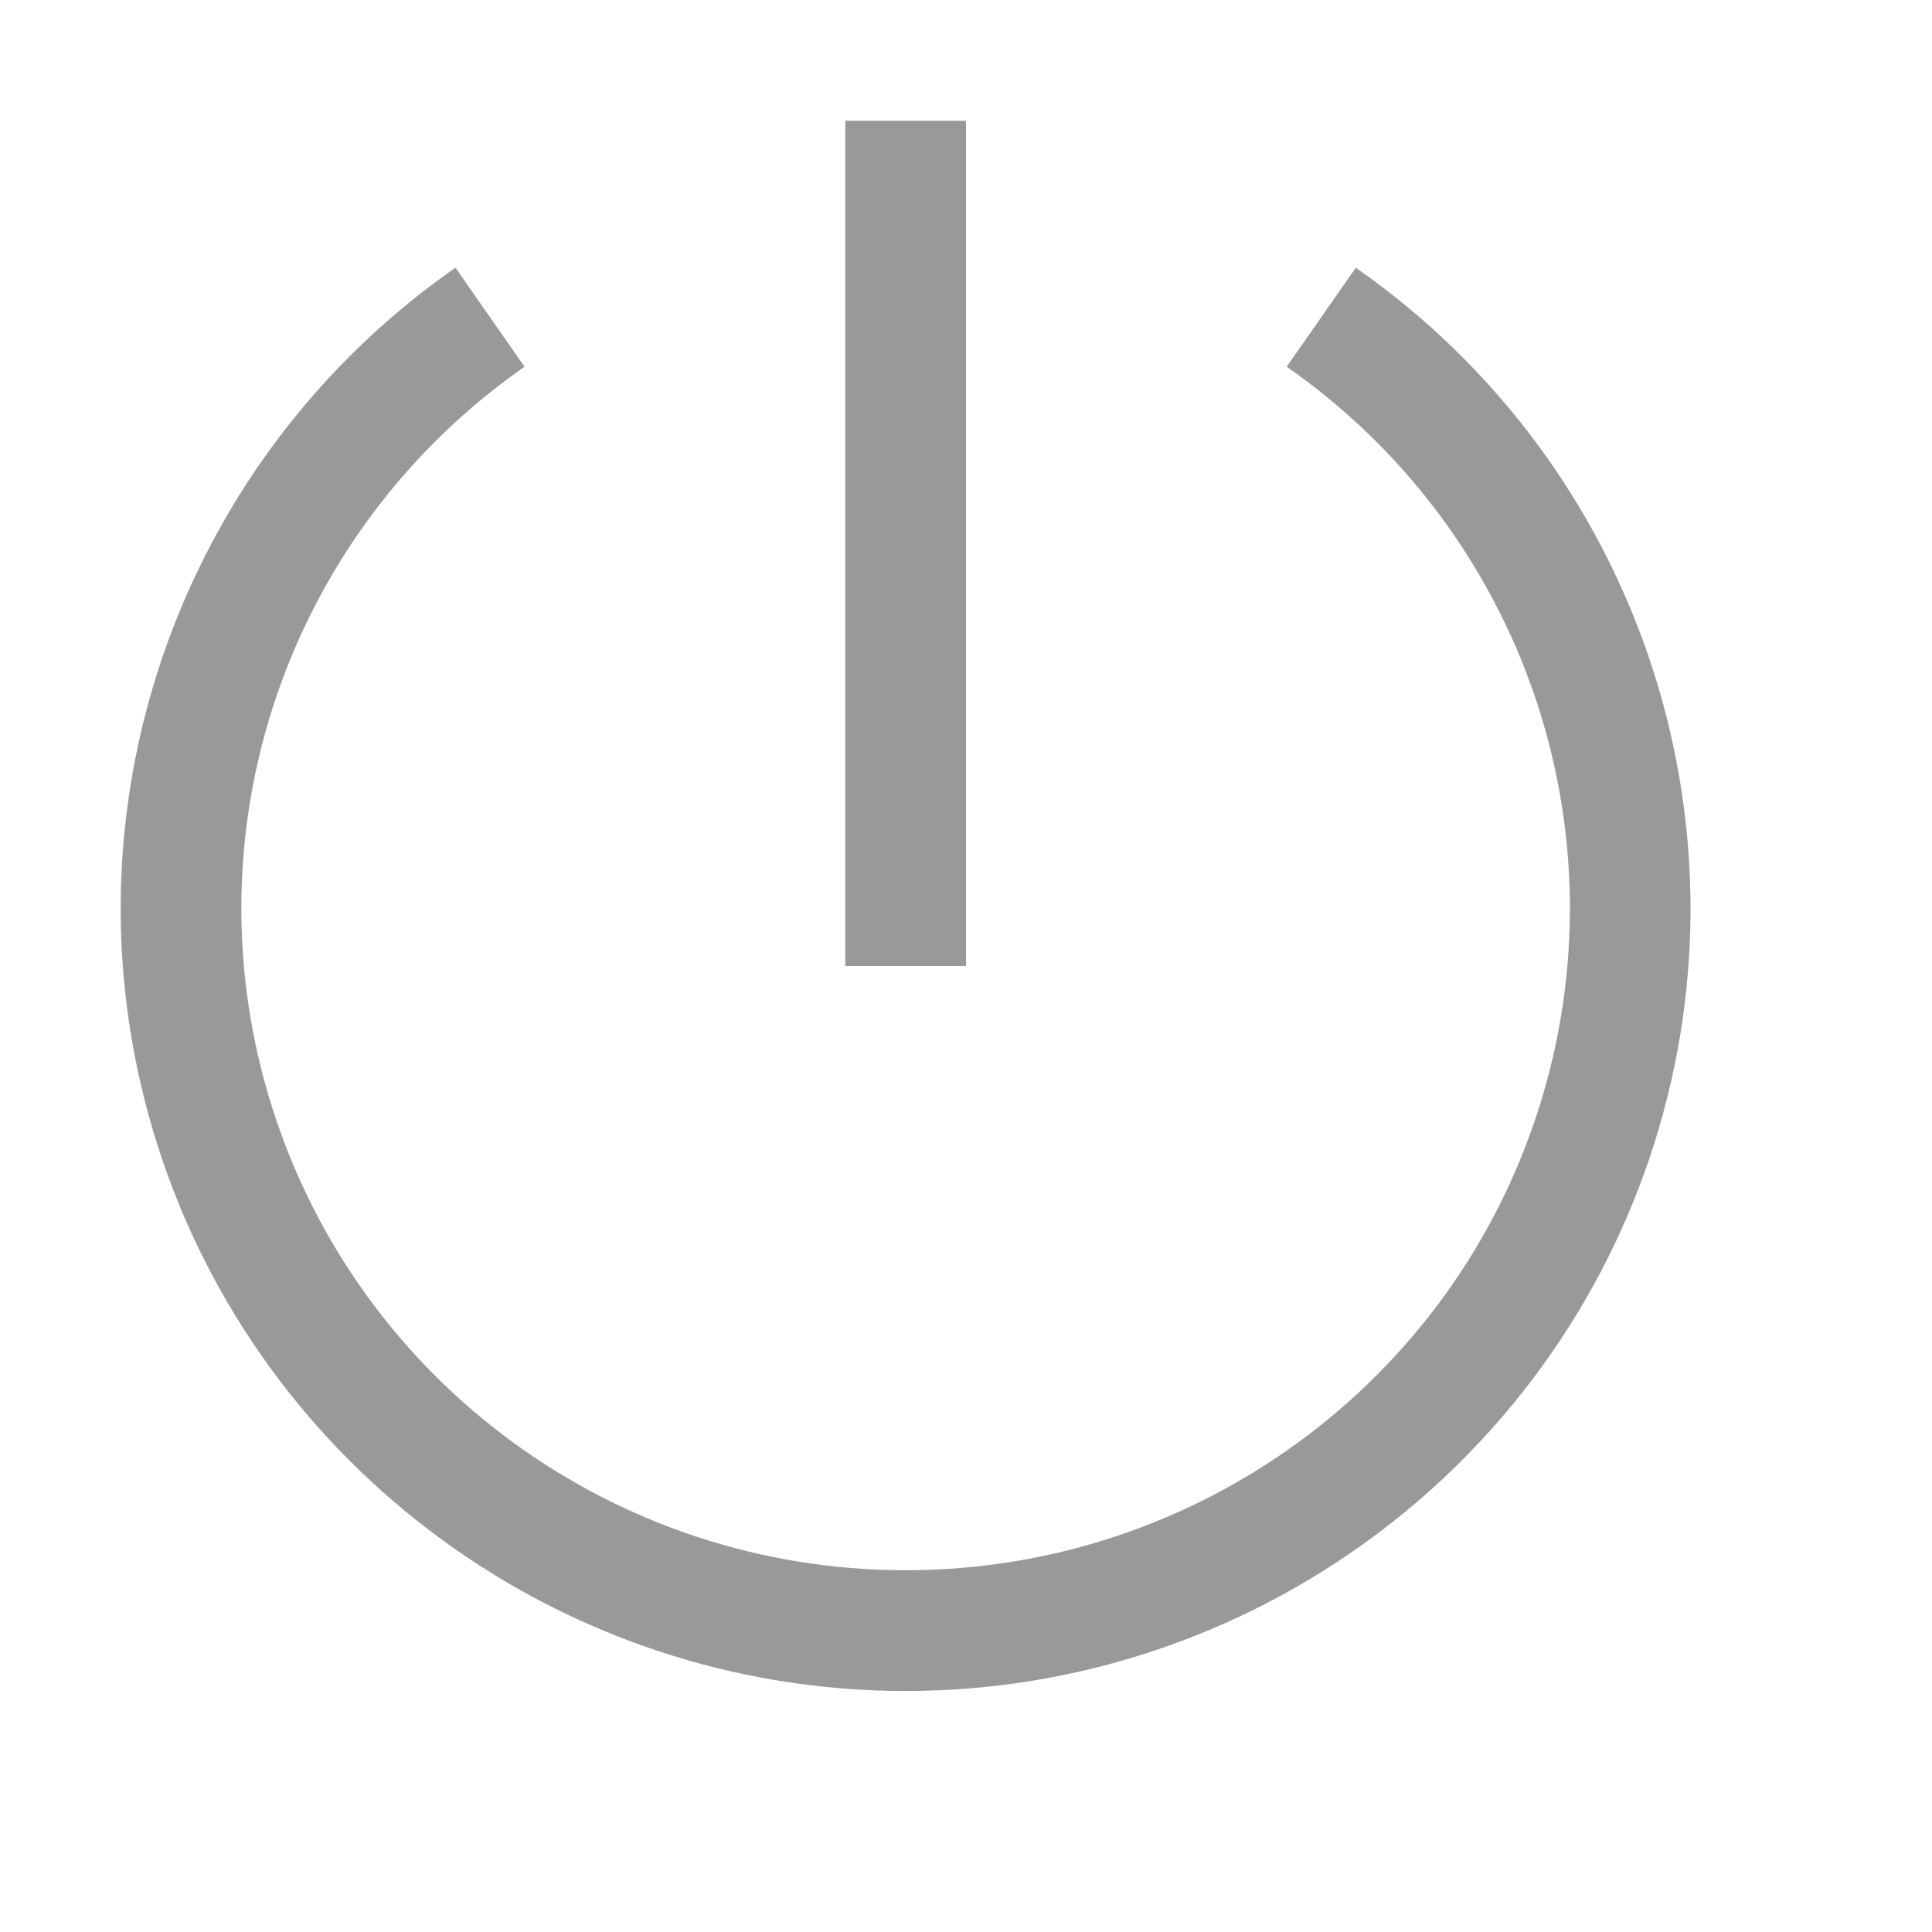
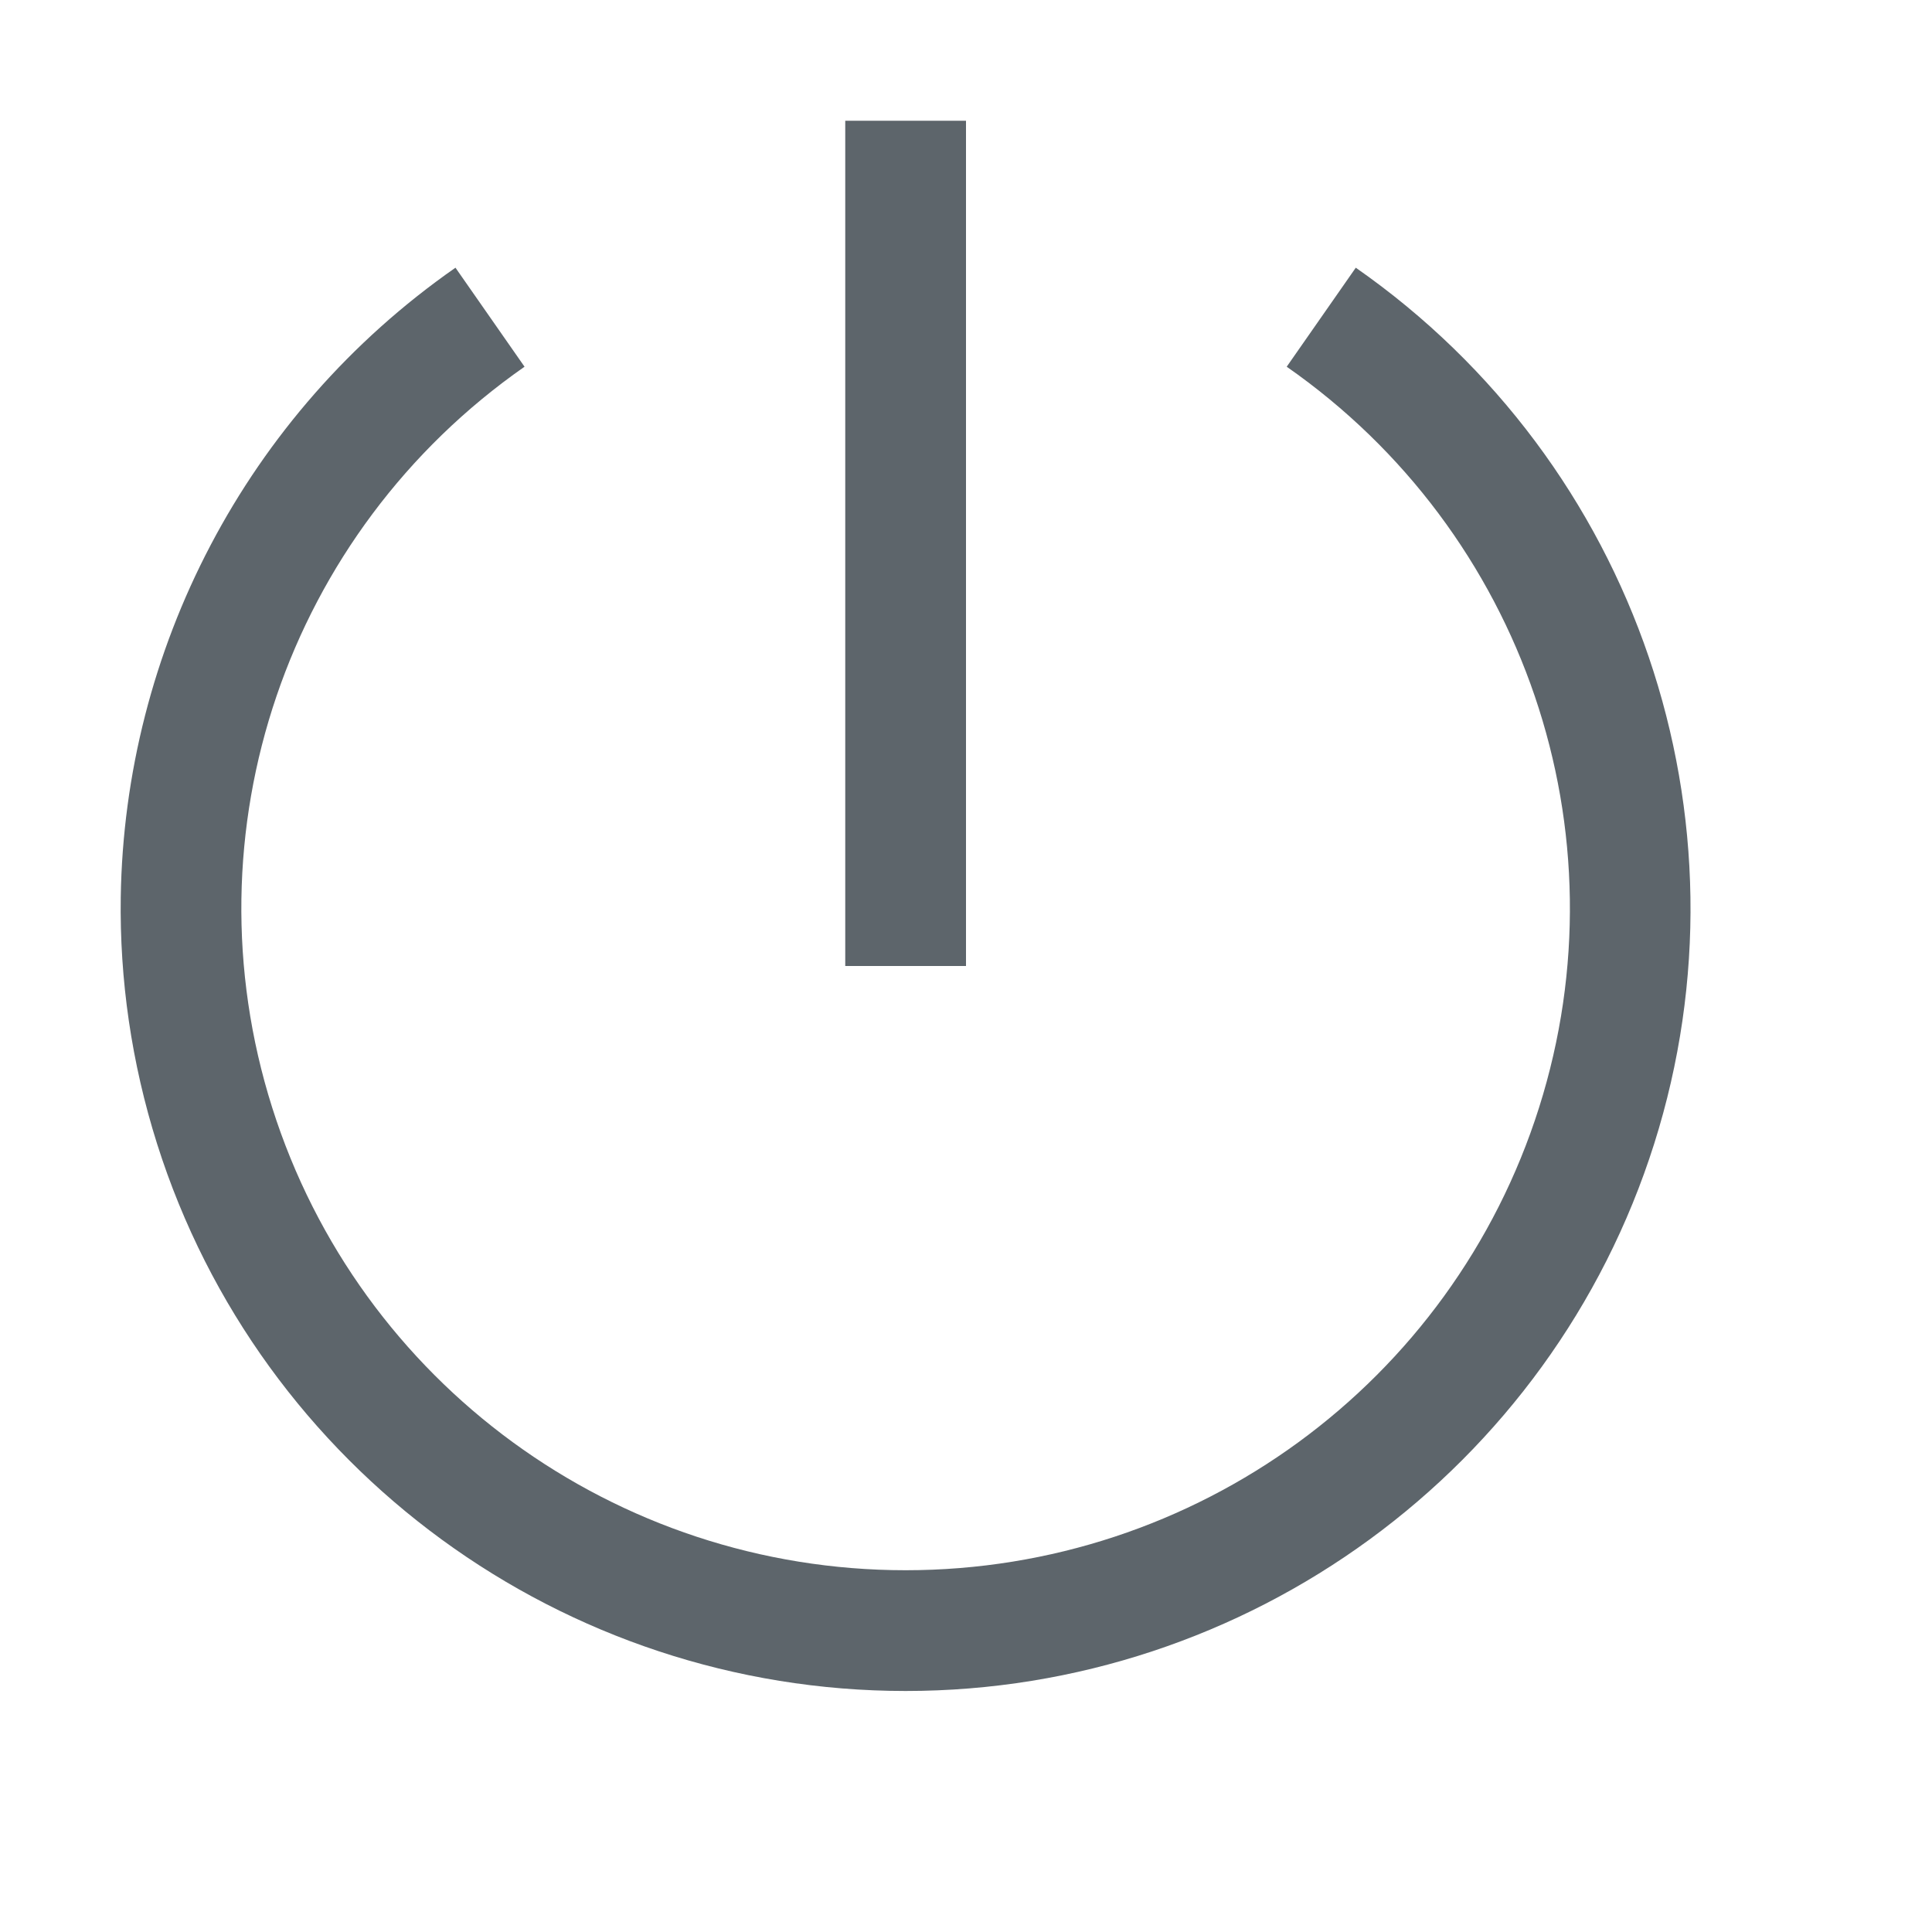
<svg xmlns="http://www.w3.org/2000/svg" width="16" height="16" version="1.1">
-   <g transform="translate(-52 -320)" fill="#999999">
+   <defs>
+     <style id="current-color-scheme" type="text/css">.ColorScheme-Text{color:#5d656b}</style>
+   </defs>
+   <g transform="translate(-52 -320)" class="ColorScheme-Text" fill="currentColor">
    <path d="m53 327.43c-0.01 0.68 0.088 1.369 0.301 2.043 0.853 2.696 3.365 4.531 6.199 4.531s5.346-1.836 6.199-4.531c0.853-2.696-0.148-5.636-2.471-7.256l-0.572 0.82c1.968 1.373 2.812 3.853 2.09 6.135s-2.843 3.832-5.246 3.832-4.524-1.55-5.246-3.832 0.122-4.761 2.09-6.135l-0.572-0.82c-1.742 1.215-2.741 3.173-2.772 5.213z" />
    <path d="m59 321v7h1v-7z" />
  </g>
</svg>
